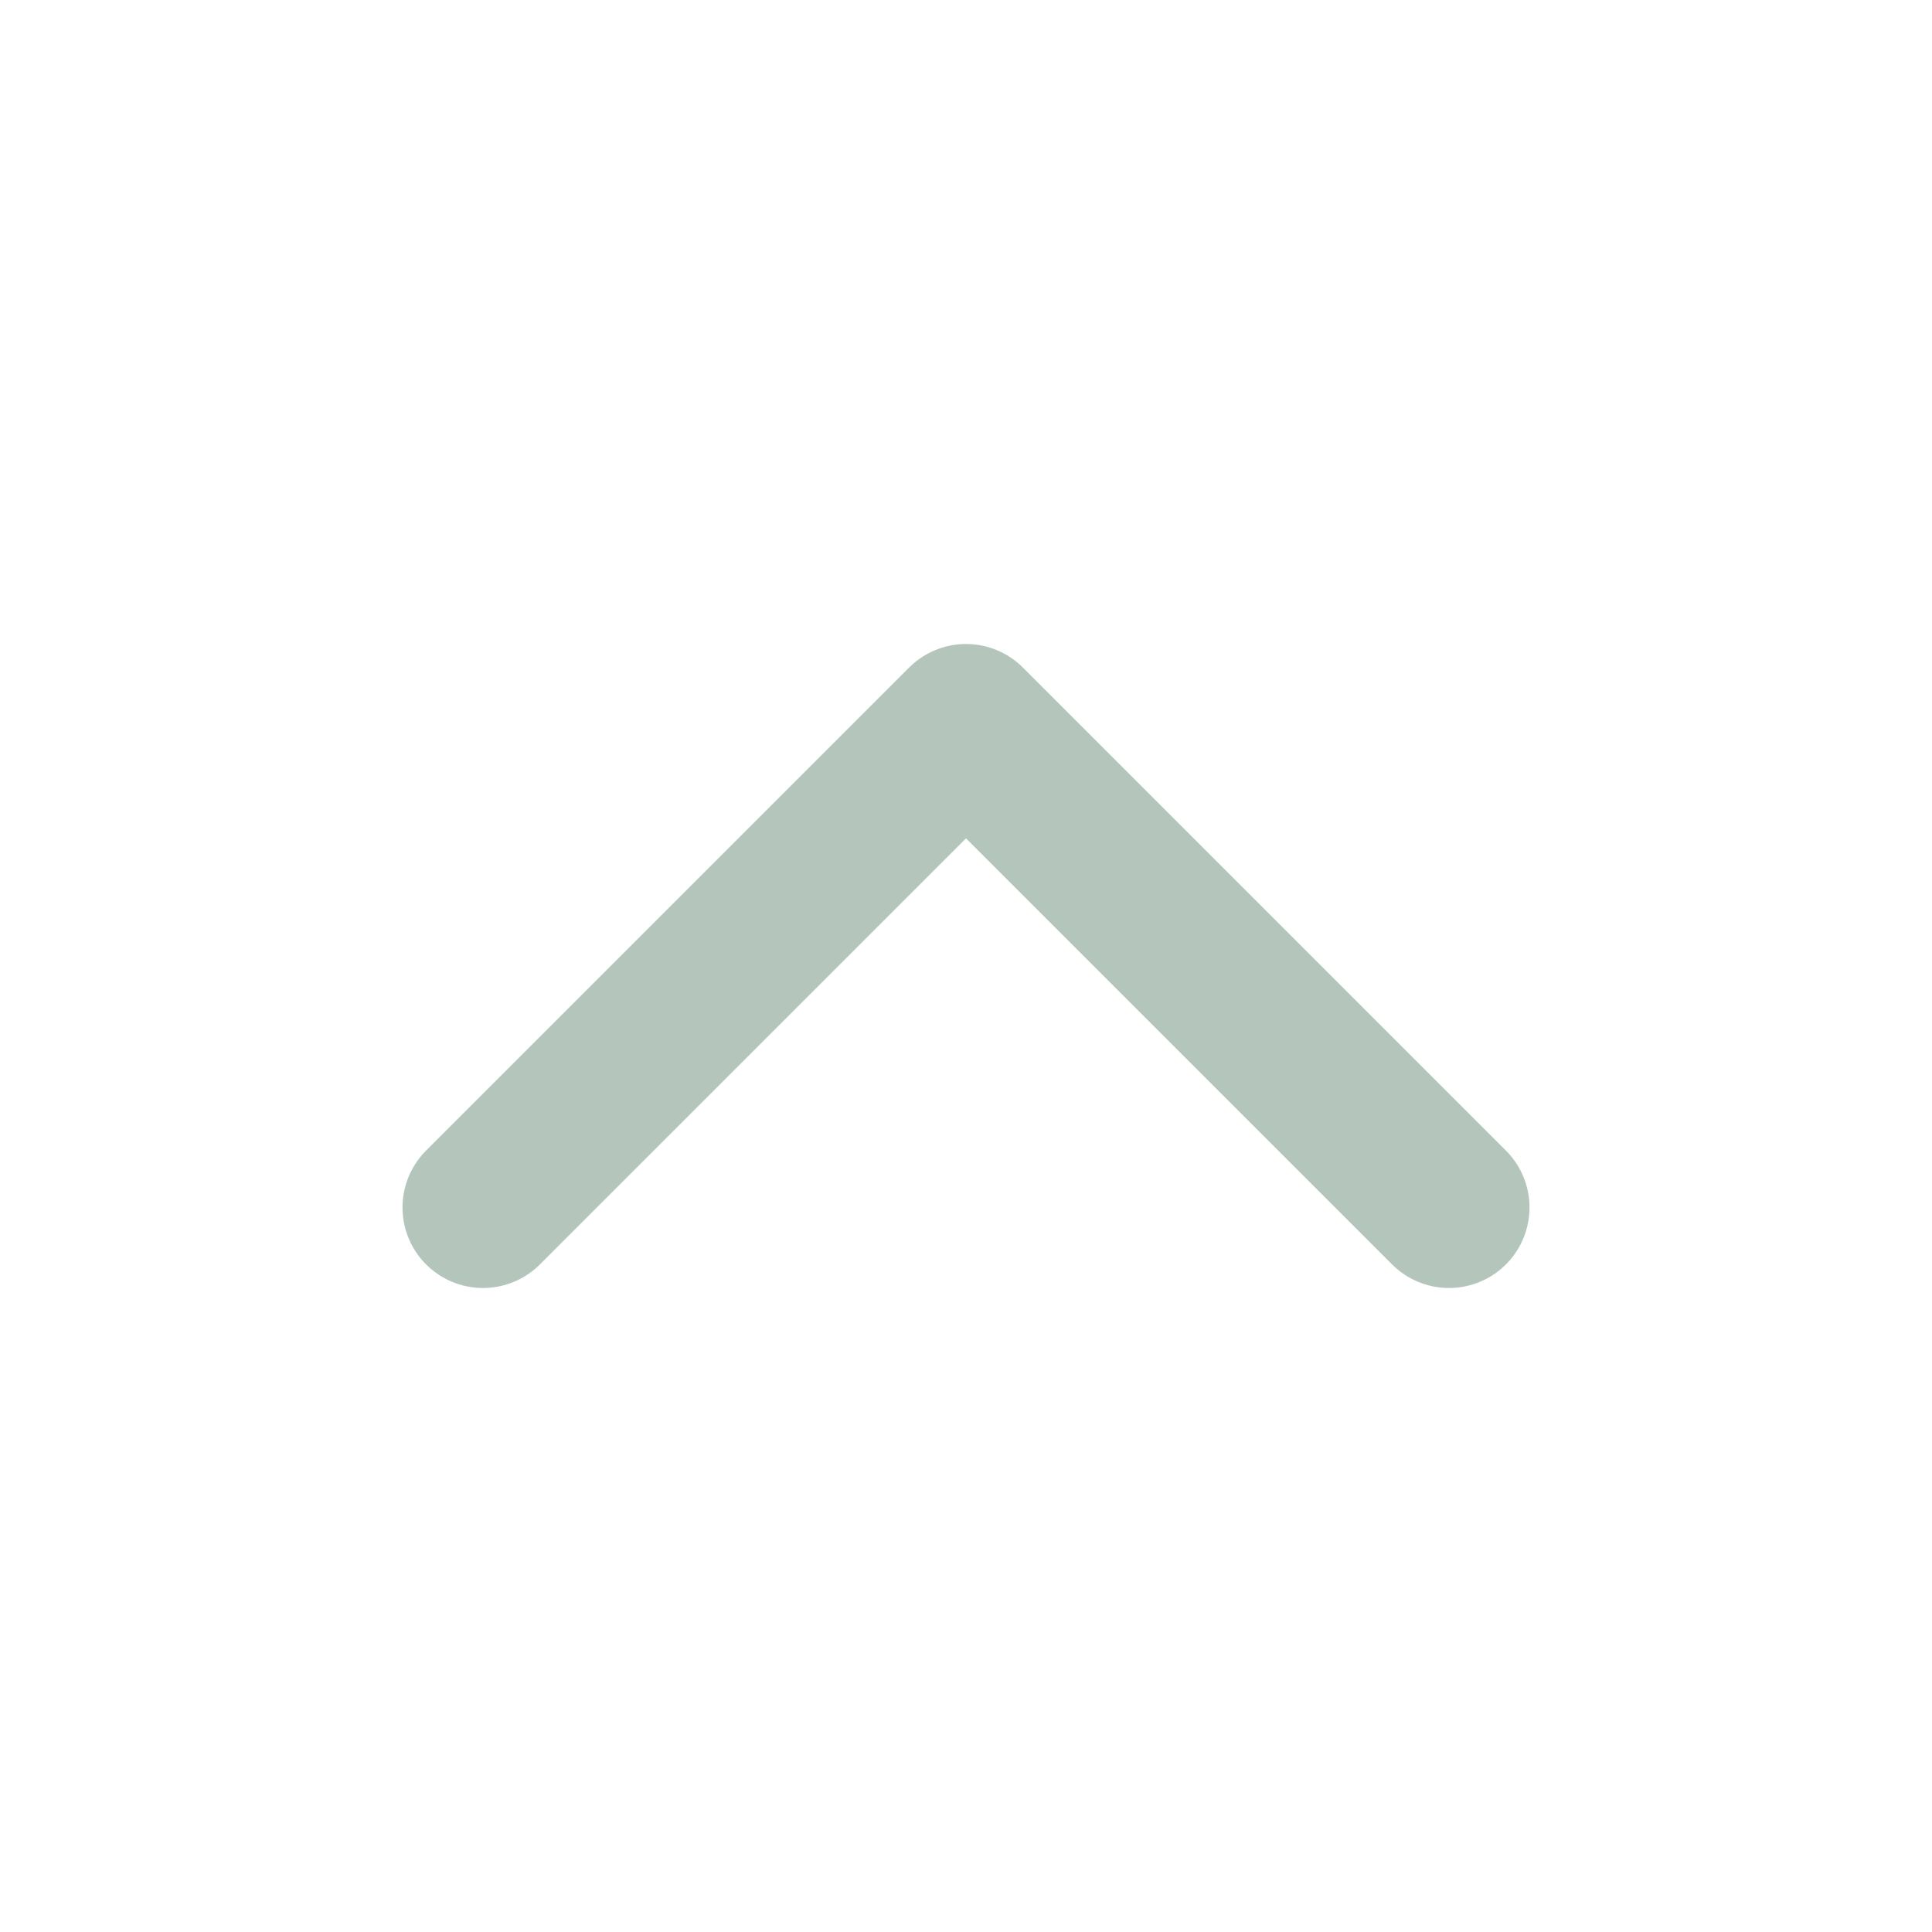
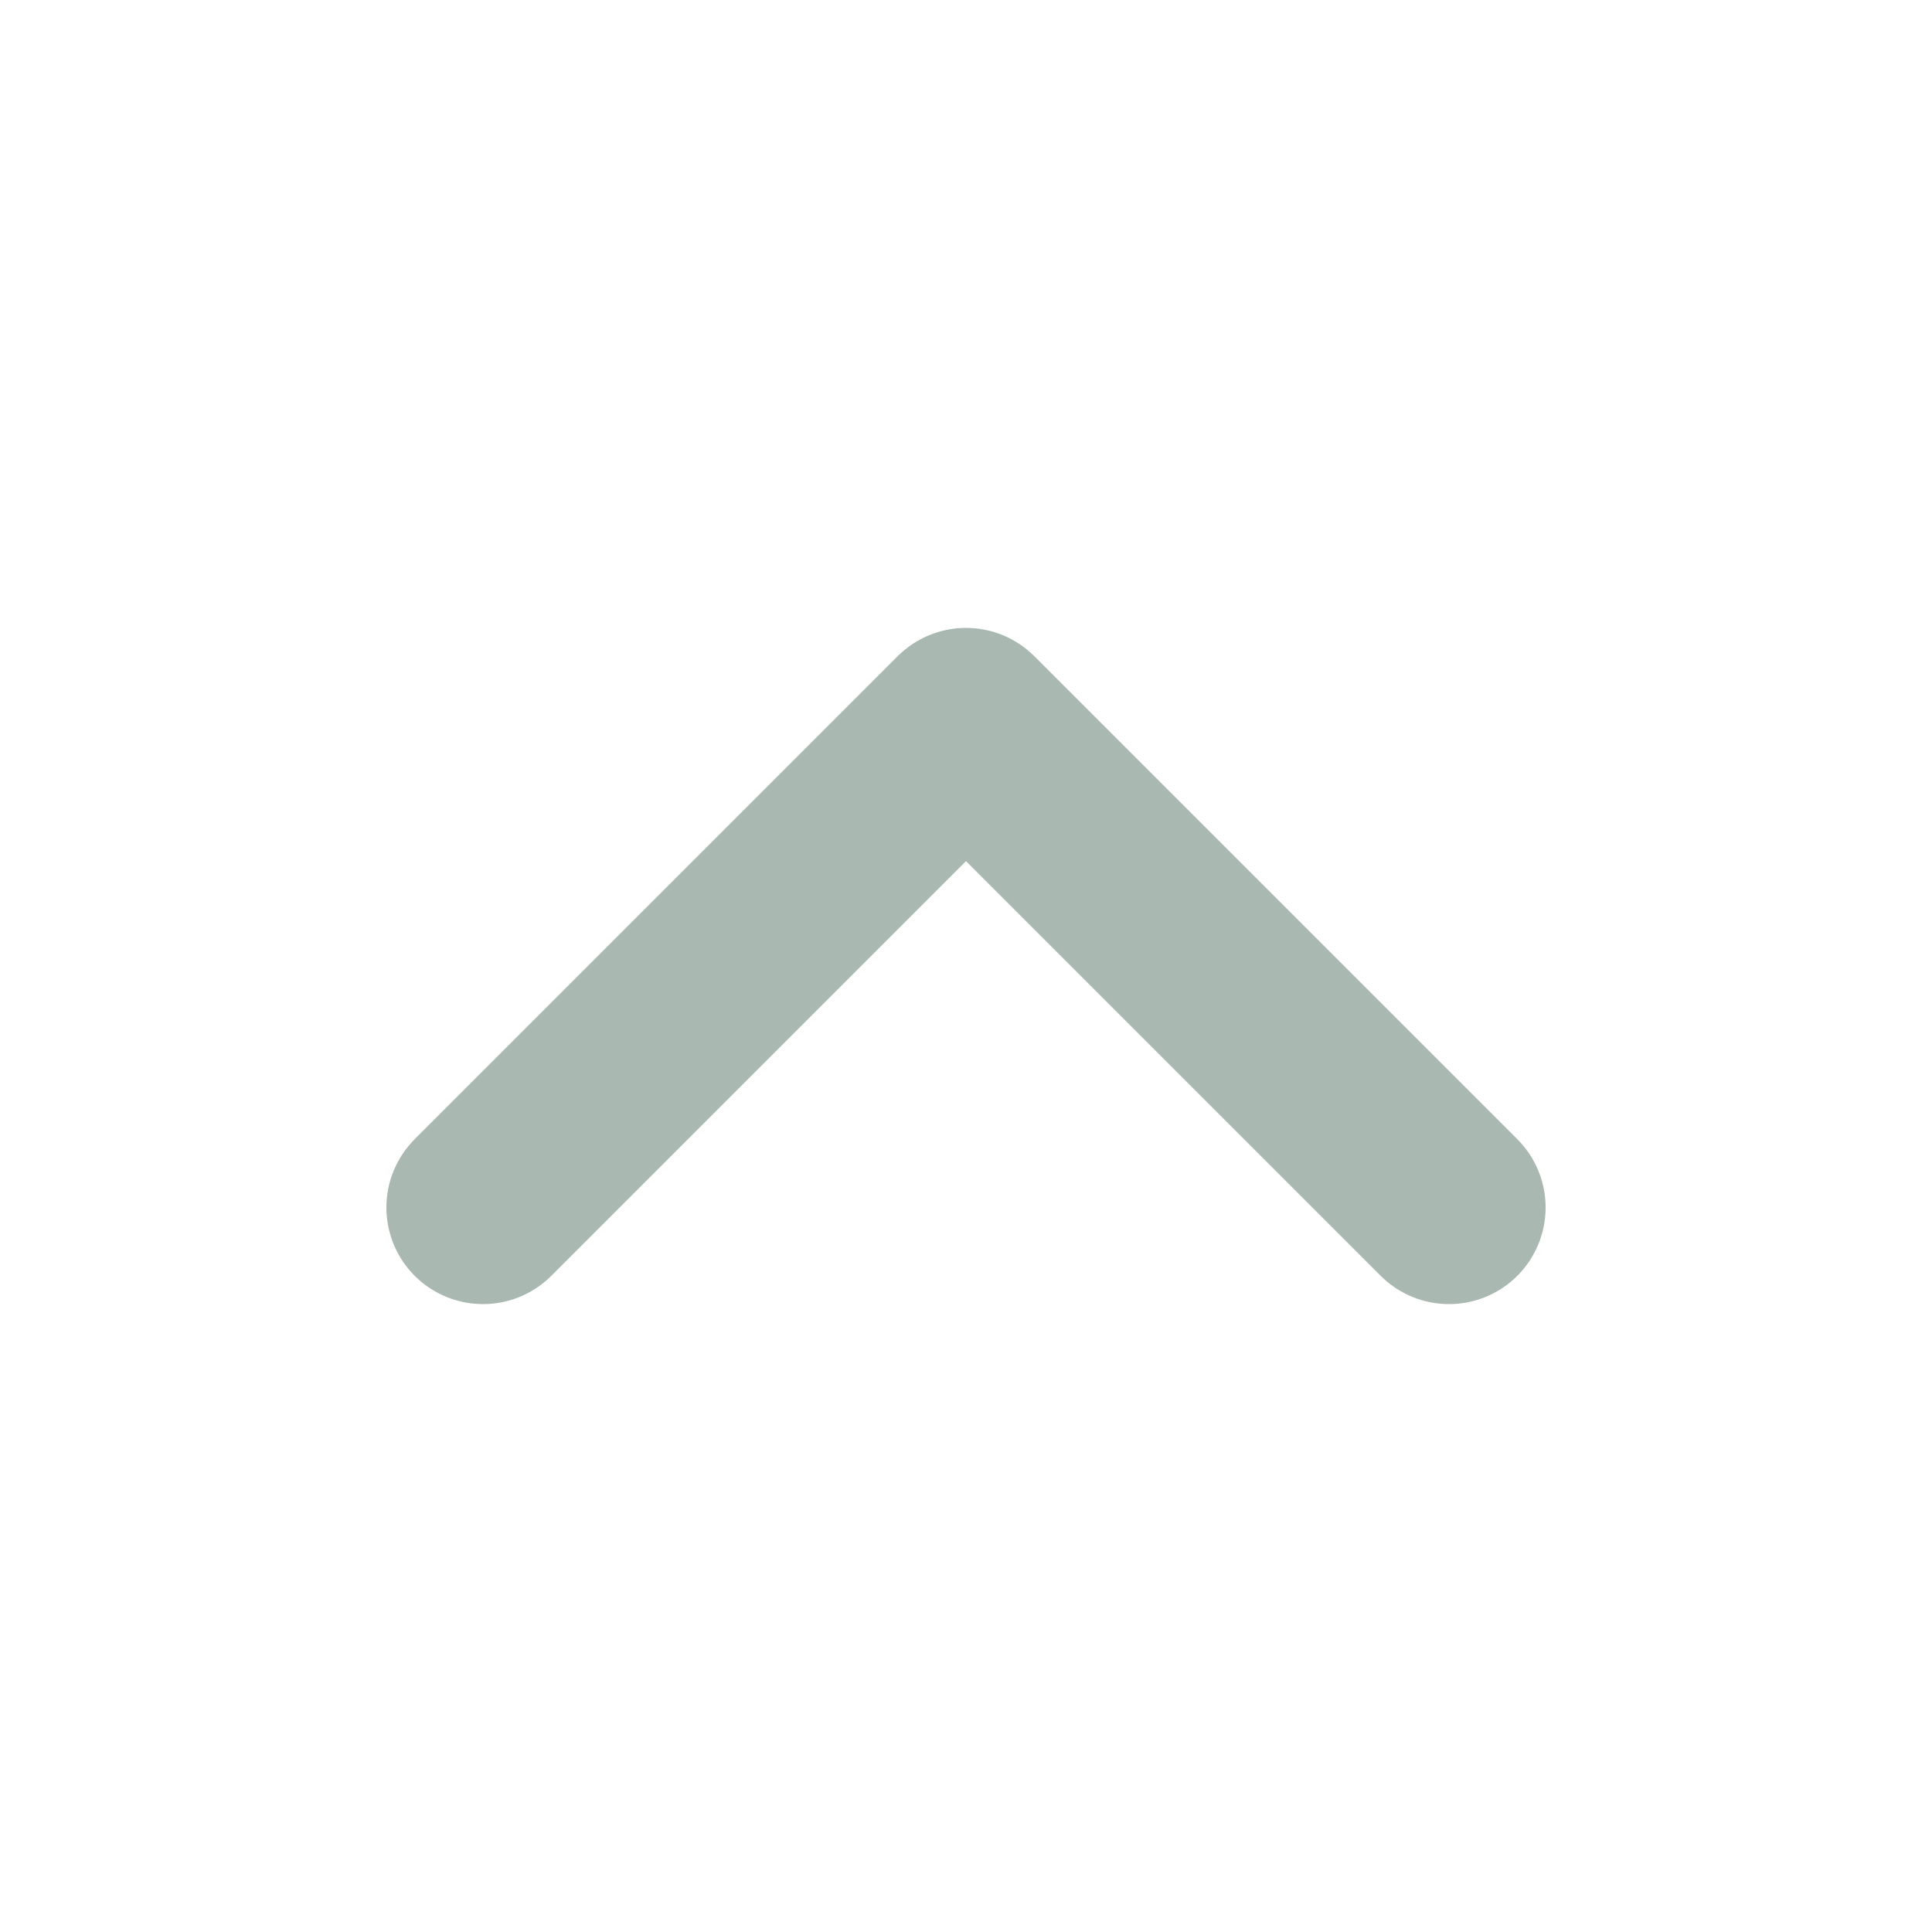
- <svg xmlns="http://www.w3.org/2000/svg" width="24" height="24" viewBox="0 0 24 24" fill="none" stroke="#b4c6bc" stroke-width="2" stroke-linecap="round" stroke-linejoin="round">
-   <path d="m6 15 6-6 6 6" />
+ <svg xmlns="http://www.w3.org/2000/svg" width="24" height="24" viewBox="0 0 24 24" fill="none" stroke="#a9b8b1" stroke-width="2.4" stroke-linecap="round" stroke-linejoin="round">
+   <path d="m18 15-6-6-6 6" />
</svg>
